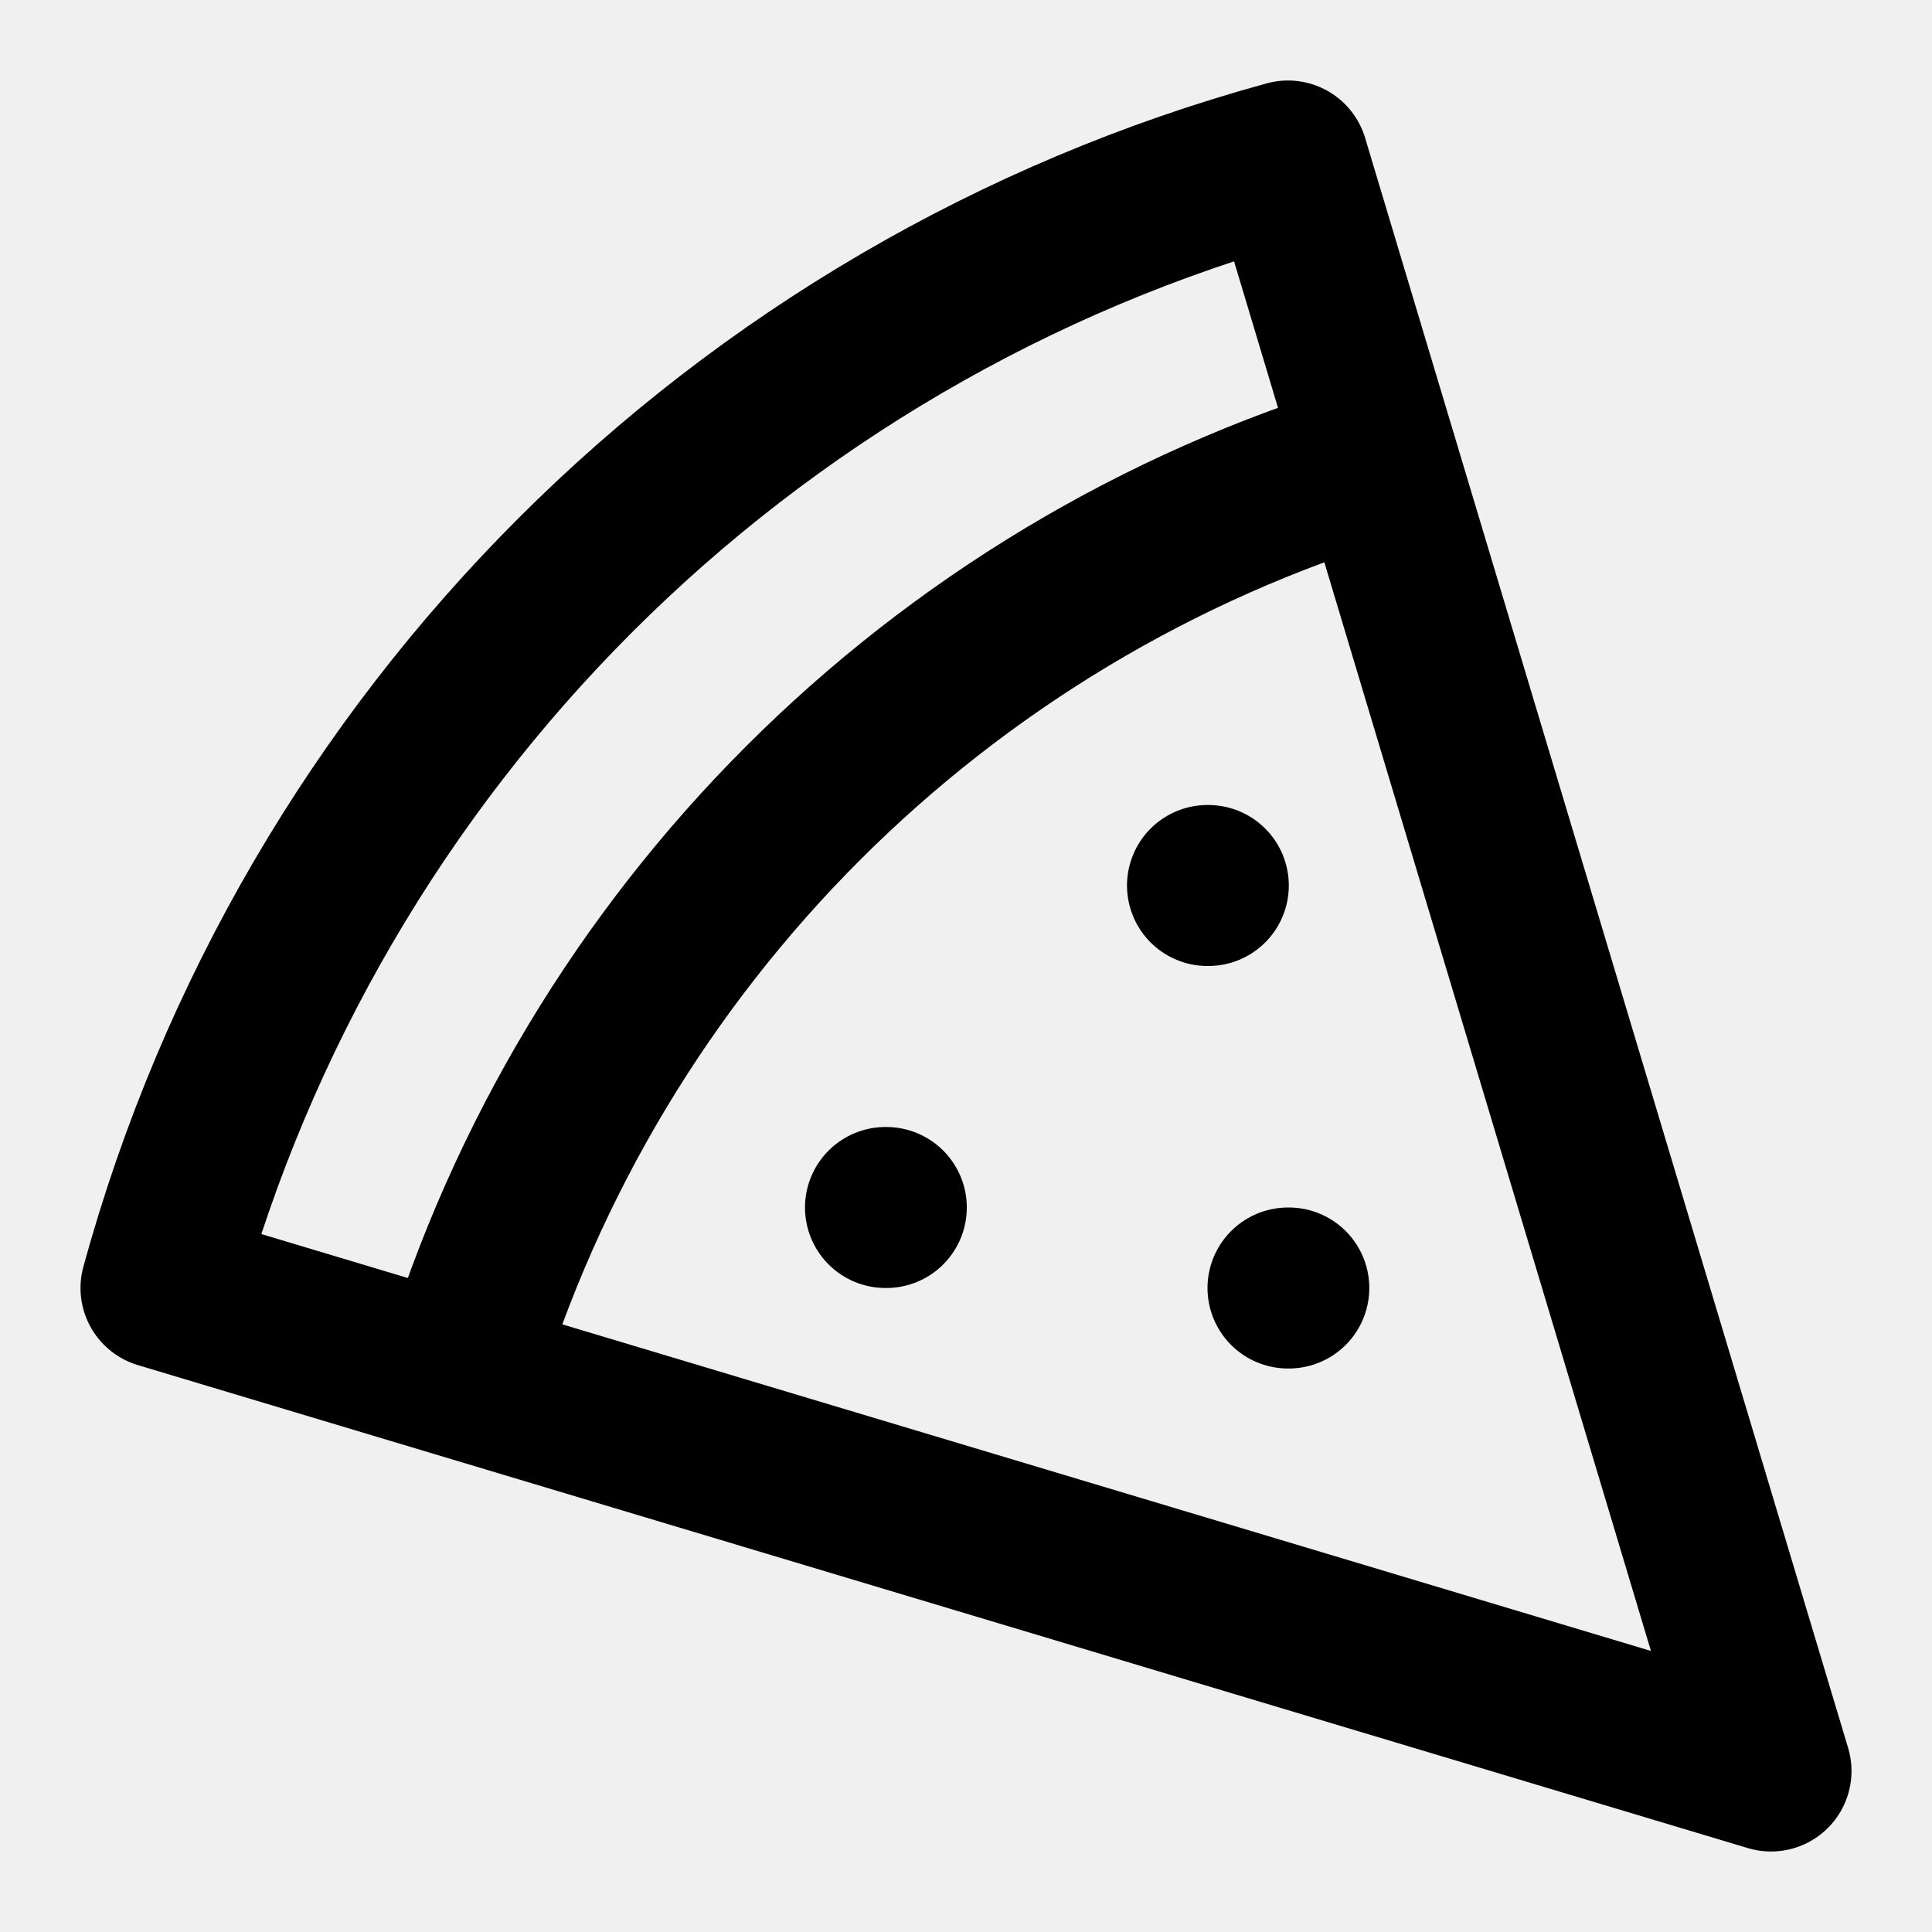
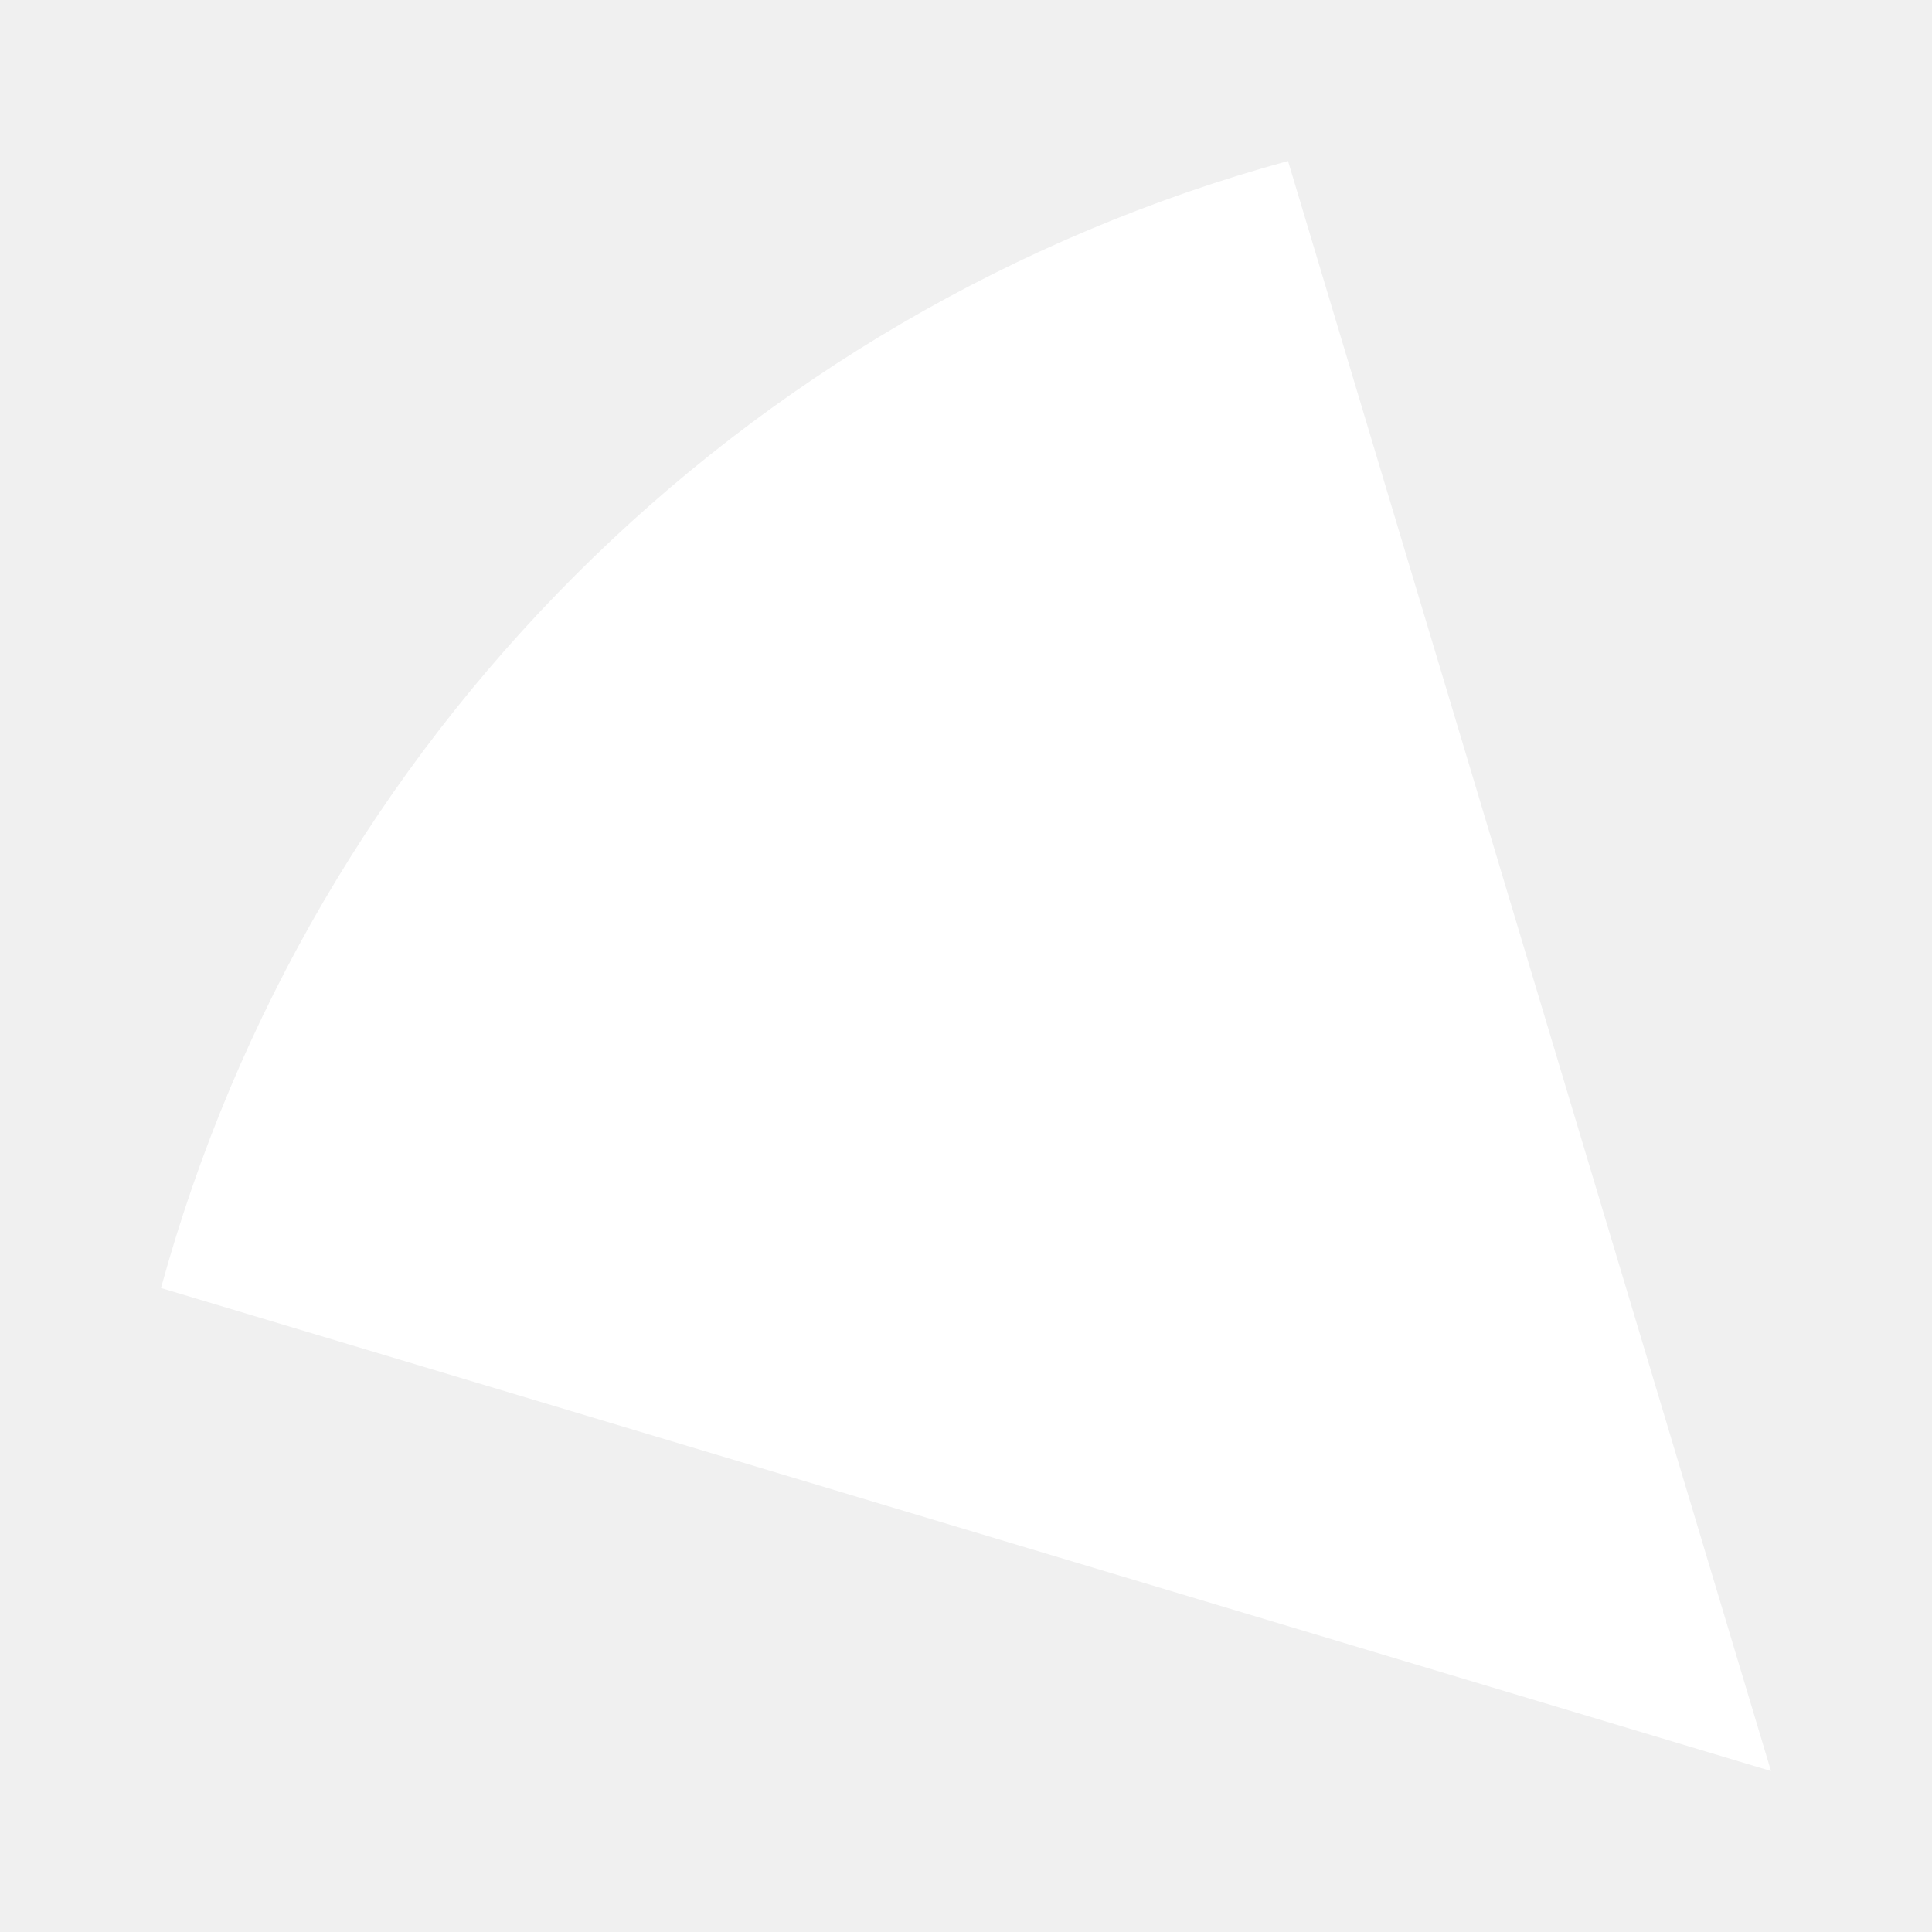
- <svg xmlns="http://www.w3.org/2000/svg" width="24" height="24" viewBox="0 0 24 24" fill="none" stroke="currentColor" stroke-width="2" stroke-linecap="round" stroke-linejoin="round" class="lucide lucide-pizza">
+ <svg xmlns="http://www.w3.org/2000/svg" width="24" height="24" viewBox="0 0 24 24" fill="#ffffff" stroke="#fffffff" stroke-width="2" stroke-linecap="round" stroke-linejoin="round" class="lucide lucide-pizza">
  <path d="M15 11h.01" />
  <path d="M11 15h.01" />
  <path d="M16 16h.01" />
  <path d="m2 16 20 6-6-20A20 20 0 0 0 2 16" />
  <path d="M5.71 17.11a17.04 17.04 0 0 1 11.4-11.4" />
</svg>
